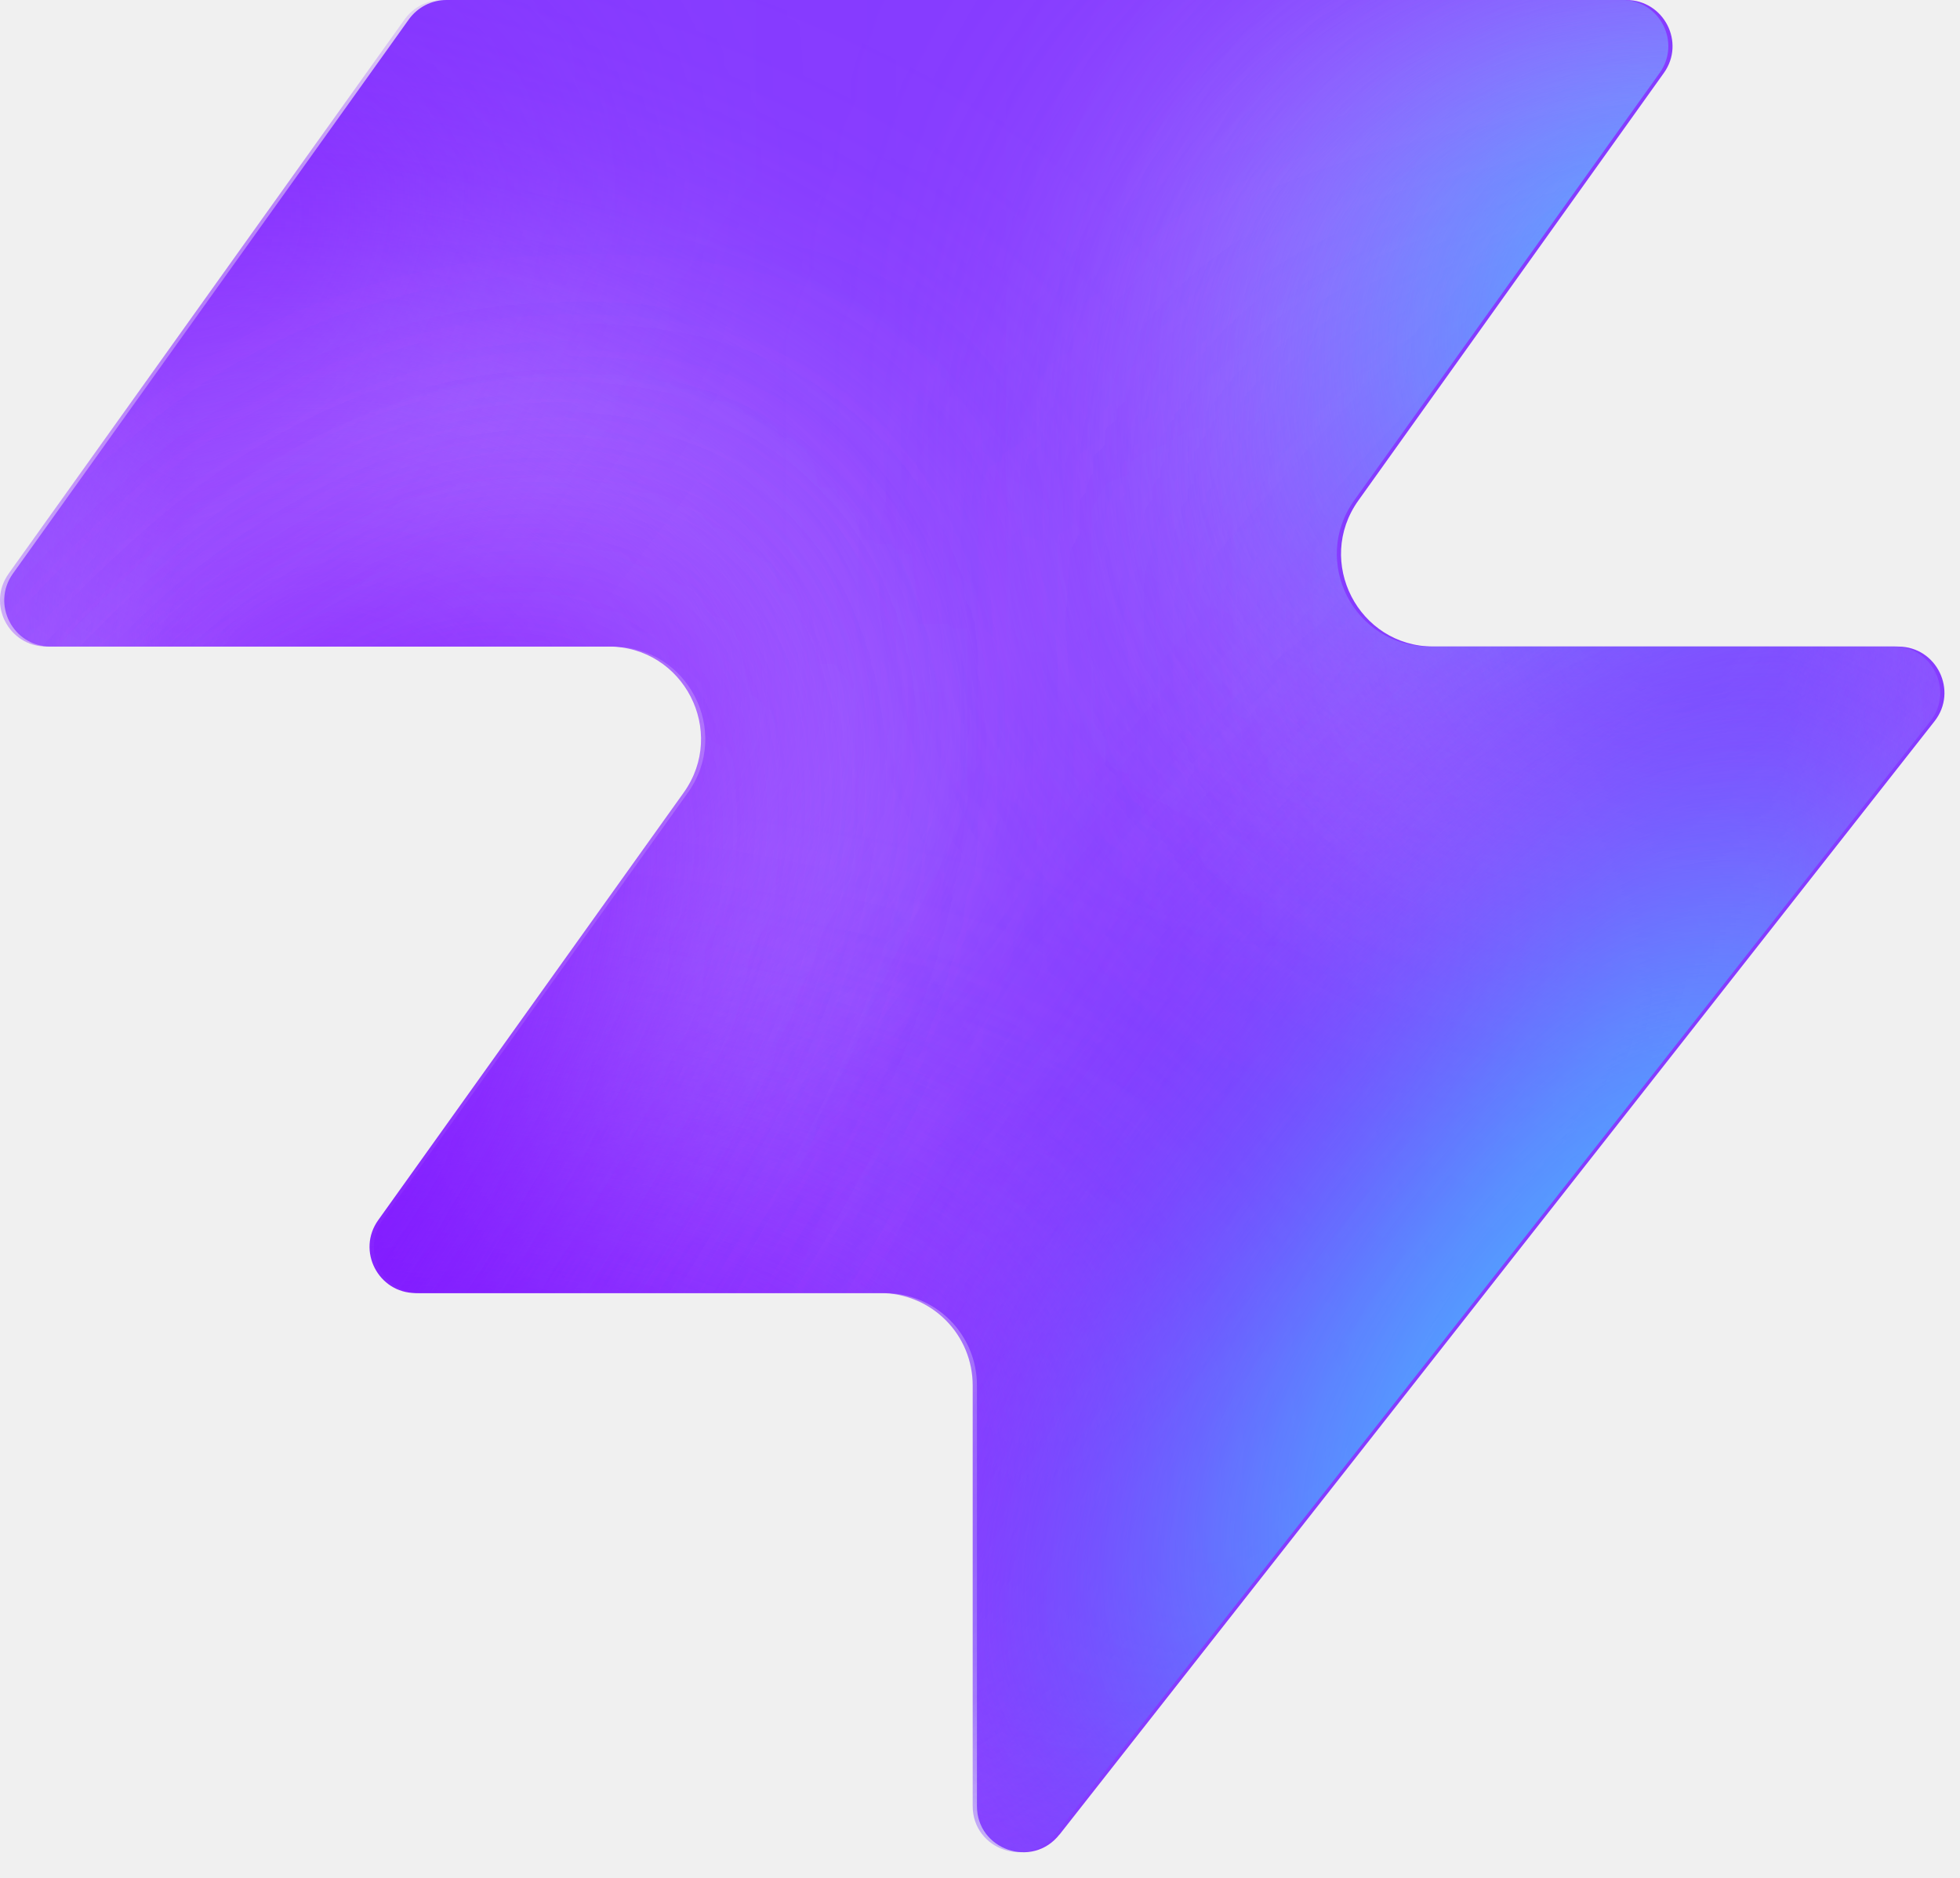
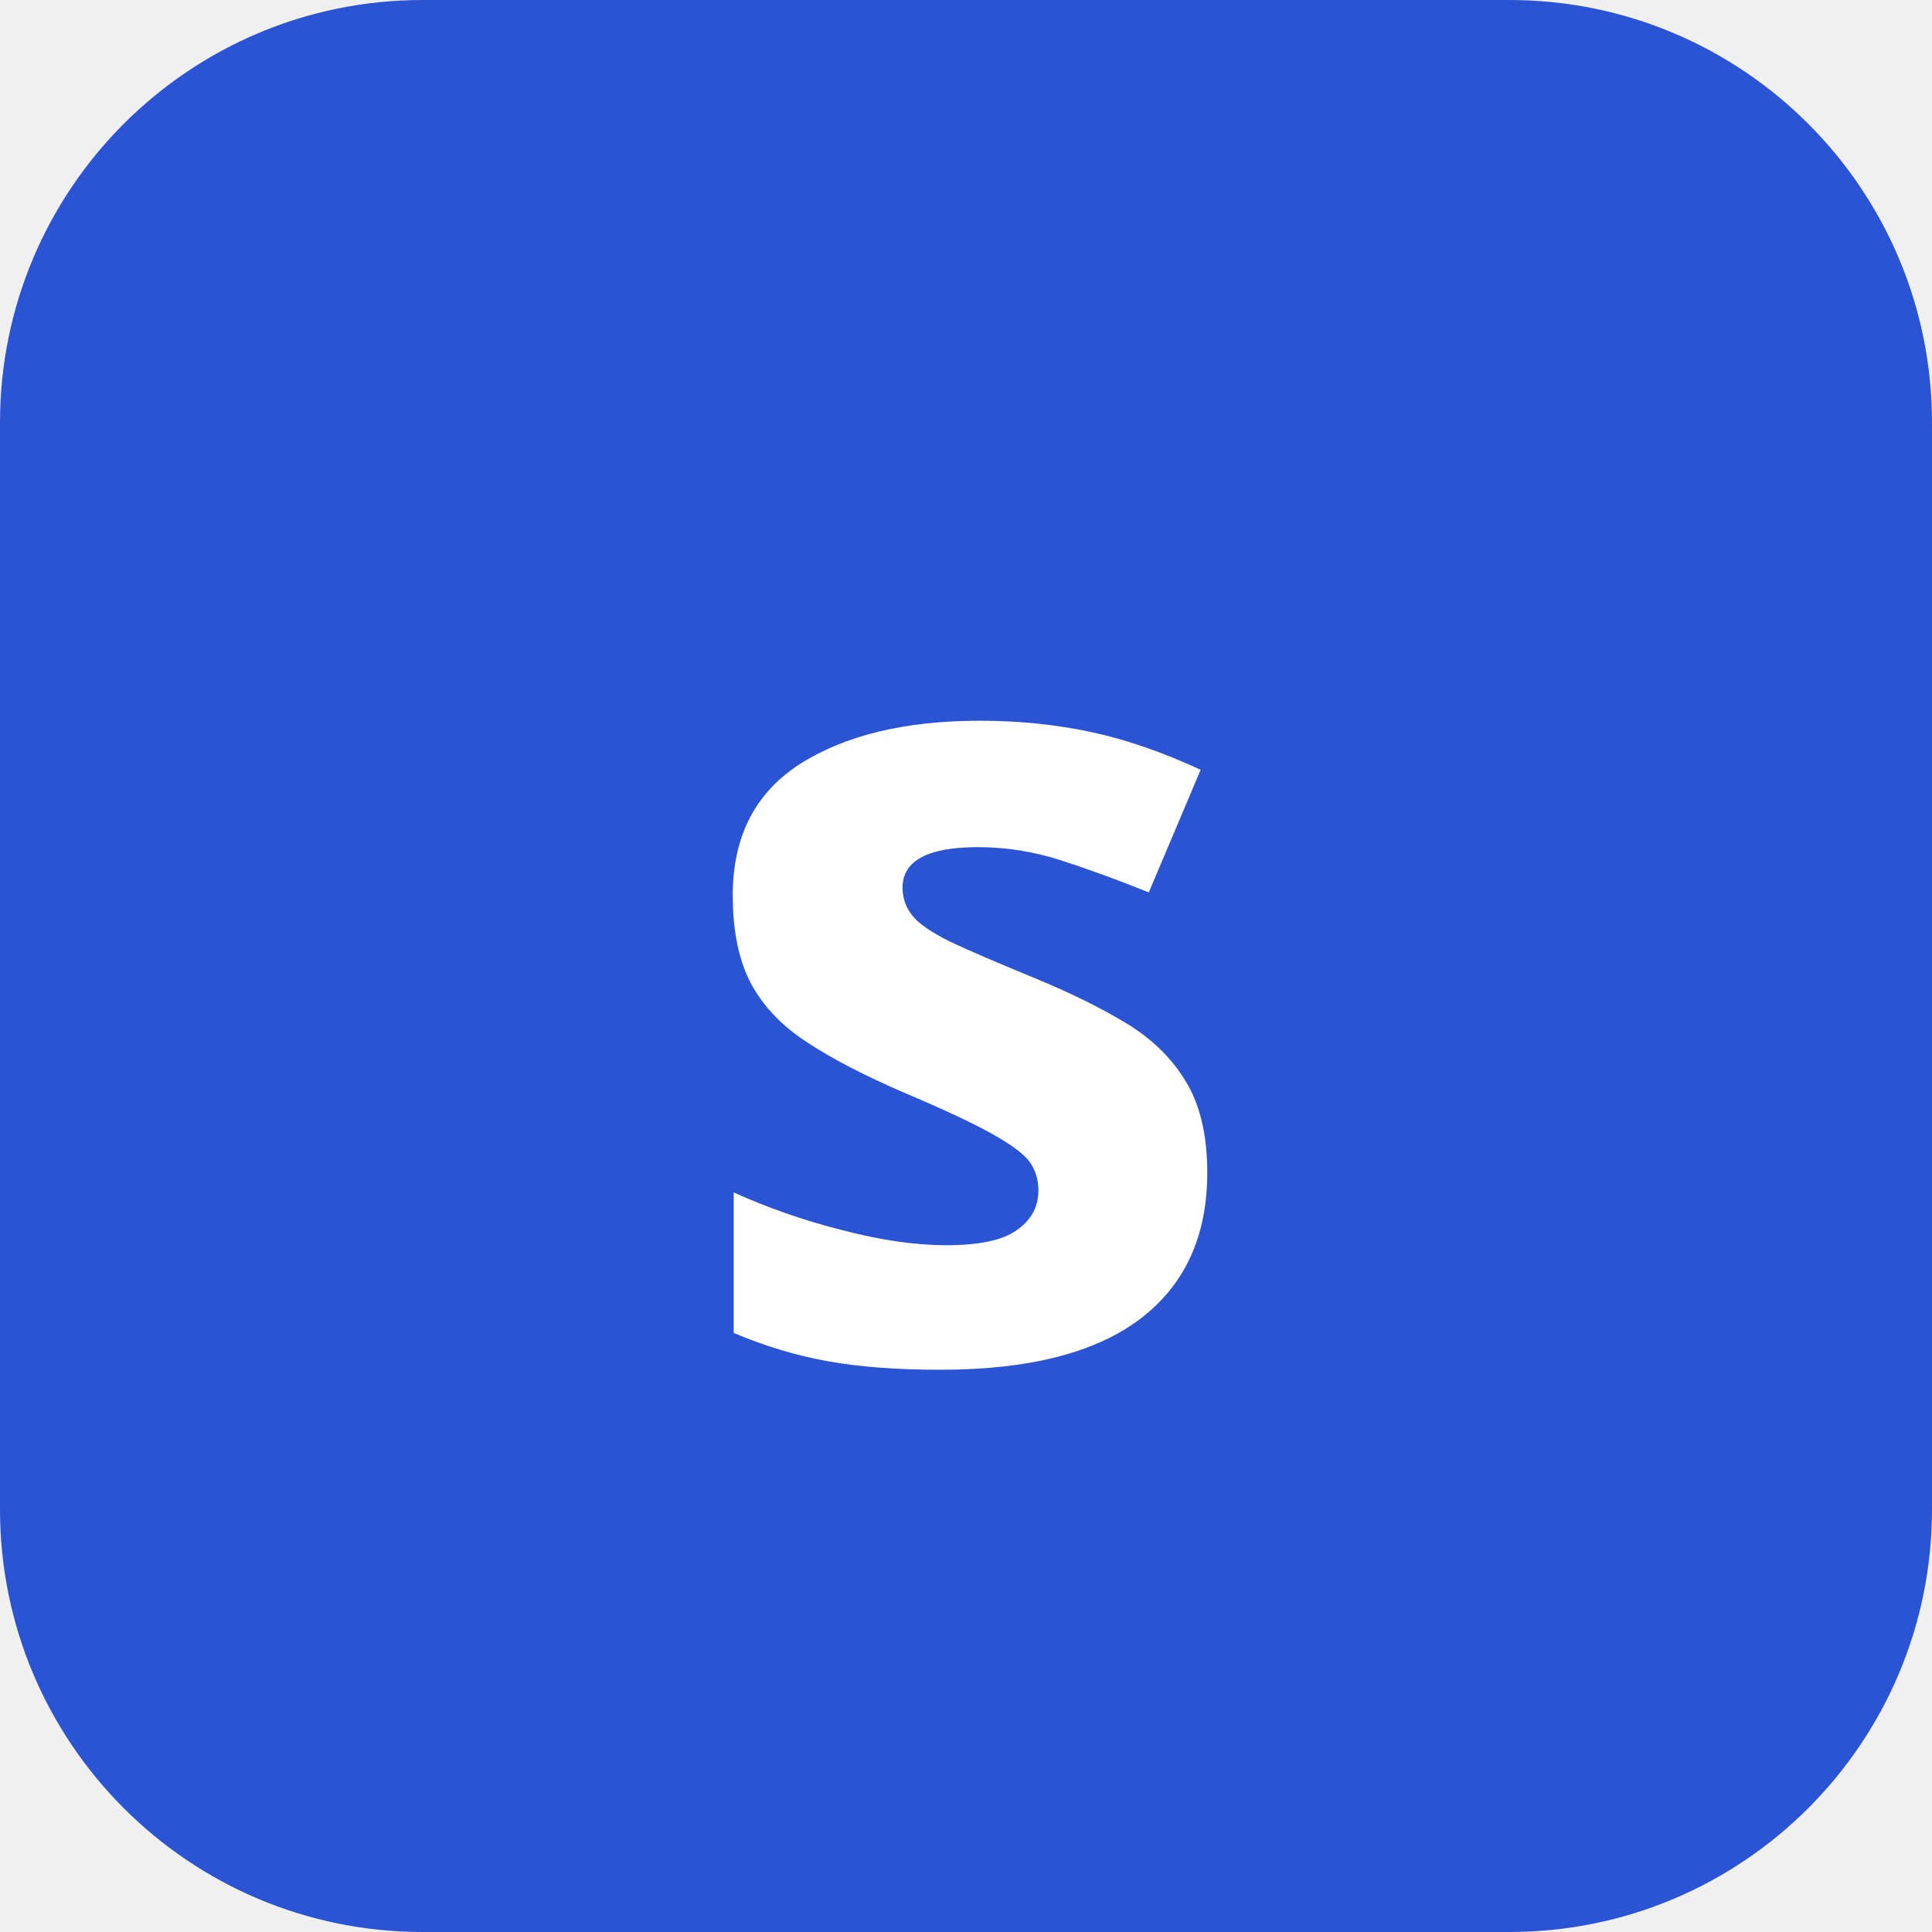
- <svg xmlns="http://www.w3.org/2000/svg" width="48" height="46" fill="none" viewBox="0 0 48 46">
-   <path fill="#863bff" d="M25.946 44.938c-.664.845-2.021.375-2.021-.698V33.937a2.26 2.26 0 0 0-2.262-2.262H10.287c-.92 0-1.456-1.04-.92-1.788l7.48-10.471c1.07-1.497 0-3.578-1.842-3.578H1.237c-.92 0-1.456-1.04-.92-1.788L10.013.474c.214-.297.556-.474.92-.474h28.894c.92 0 1.456 1.04.92 1.788l-7.48 10.471c-1.07 1.498 0 3.579 1.842 3.579h11.377c.943 0 1.473 1.088.89 1.83L25.947 44.94z" style="fill:#863bff;fill:color(display-p3 .525 .23 1);fill-opacity:1" />
-   <mask id="a" width="48" height="46" x="0" y="0" maskUnits="userSpaceOnUse" style="mask-type:alpha">
-     <path fill="#000" d="M25.842 44.938c-.664.844-2.021.375-2.021-.698V33.937a2.26 2.26 0 0 0-2.262-2.262H10.183c-.92 0-1.456-1.04-.92-1.788l7.48-10.471c1.07-1.498 0-3.579-1.842-3.579H1.133c-.92 0-1.456-1.04-.92-1.787L9.91.473c.214-.297.556-.474.92-.474h28.894c.92 0 1.456 1.04.92 1.788l-7.48 10.471c-1.07 1.498 0 3.578 1.842 3.578h11.377c.943 0 1.473 1.088.89 1.832L25.843 44.94z" style="fill:#000;fill-opacity:1" />
-   </mask>
-   <g mask="url(#a)">
-     <g filter="url(#b)">
-       <ellipse cx="5.508" cy="14.704" fill="#ede6ff" rx="5.508" ry="14.704" style="fill:#ede6ff;fill:color(display-p3 .927 .903 1);fill-opacity:1" transform="matrix(.00324 1 1 -.00324 -4.47 31.516)" />
-     </g>
-     <g filter="url(#c)">
-       <ellipse cx="10.399" cy="29.851" fill="#ede6ff" rx="10.399" ry="29.851" style="fill:#ede6ff;fill:color(display-p3 .927 .903 1);fill-opacity:1" transform="matrix(.00324 1 1 -.00324 -39.328 7.883)" />
-     </g>
-     <g filter="url(#d)">
-       <ellipse cx="5.508" cy="30.487" fill="#7e14ff" rx="5.508" ry="30.487" style="fill:#7e14ff;fill:color(display-p3 .492 .077 1);fill-opacity:1" transform="rotate(89.814 -25.913 -14.639)scale(1 -1)" />
-     </g>
-     <g filter="url(#e)">
-       <ellipse cx="5.508" cy="30.599" fill="#7e14ff" rx="5.508" ry="30.599" style="fill:#7e14ff;fill:color(display-p3 .492 .077 1);fill-opacity:1" transform="rotate(89.814 -32.644 -3.334)scale(1 -1)" />
-     </g>
-     <g filter="url(#f)">
-       <ellipse cx="5.508" cy="30.599" fill="#7e14ff" rx="5.508" ry="30.599" style="fill:#7e14ff;fill:color(display-p3 .492 .077 1);fill-opacity:1" transform="matrix(.00324 1 1 -.00324 -34.34 30.47)" />
-     </g>
-     <g filter="url(#g)">
-       <ellipse cx="14.072" cy="22.078" fill="#ede6ff" rx="14.072" ry="22.078" style="fill:#ede6ff;fill:color(display-p3 .927 .903 1);fill-opacity:1" transform="rotate(93.35 24.506 48.493)scale(-1 1)" />
-     </g>
-     <g filter="url(#h)">
-       <ellipse cx="3.47" cy="21.501" fill="#7e14ff" rx="3.47" ry="21.501" style="fill:#7e14ff;fill:color(display-p3 .492 .077 1);fill-opacity:1" transform="rotate(89.009 28.708 47.59)scale(-1 1)" />
-     </g>
-     <g filter="url(#i)">
-       <ellipse cx="3.47" cy="21.501" fill="#7e14ff" rx="3.47" ry="21.501" style="fill:#7e14ff;fill:color(display-p3 .492 .077 1);fill-opacity:1" transform="rotate(89.009 28.708 47.59)scale(-1 1)" />
-     </g>
-     <g filter="url(#j)">
-       <ellipse cx=".387" cy="8.972" fill="#7e14ff" rx="4.407" ry="29.108" style="fill:#7e14ff;fill:color(display-p3 .492 .077 1);fill-opacity:1" transform="rotate(39.51 .387 8.972)" />
-     </g>
-     <g filter="url(#k)">
-       <ellipse cx="47.523" cy="-6.092" fill="#7e14ff" rx="4.407" ry="29.108" style="fill:#7e14ff;fill:color(display-p3 .492 .077 1);fill-opacity:1" transform="rotate(37.892 47.523 -6.092)" />
-     </g>
-     <g filter="url(#l)">
-       <ellipse cx="41.412" cy="6.333" fill="#47bfff" rx="5.971" ry="9.665" style="fill:#47bfff;fill:color(display-p3 .28 .748 1);fill-opacity:1" transform="rotate(37.892 41.412 6.333)" />
-     </g>
-     <g filter="url(#m)">
-       <ellipse cx="-1.879" cy="38.332" fill="#7e14ff" rx="4.407" ry="29.108" style="fill:#7e14ff;fill:color(display-p3 .492 .077 1);fill-opacity:1" transform="rotate(37.892 -1.88 38.332)" />
-     </g>
-     <g filter="url(#n)">
-       <ellipse cx="-1.879" cy="38.332" fill="#7e14ff" rx="4.407" ry="29.108" style="fill:#7e14ff;fill:color(display-p3 .492 .077 1);fill-opacity:1" transform="rotate(37.892 -1.88 38.332)" />
-     </g>
-     <g filter="url(#o)">
-       <ellipse cx="35.651" cy="29.907" fill="#7e14ff" rx="4.407" ry="29.108" style="fill:#7e14ff;fill:color(display-p3 .492 .077 1);fill-opacity:1" transform="rotate(37.892 35.651 29.907)" />
-     </g>
-     <g filter="url(#p)">
-       <ellipse cx="38.418" cy="32.4" fill="#47bfff" rx="5.971" ry="15.297" style="fill:#47bfff;fill:color(display-p3 .28 .748 1);fill-opacity:1" transform="rotate(37.892 38.418 32.4)" />
-     </g>
-   </g>
-   <defs>
-     <filter id="b" width="60.045" height="41.654" x="-19.77" y="16.149" color-interpolation-filters="sRGB" filterUnits="userSpaceOnUse">
-       <feFlood flood-opacity="0" result="BackgroundImageFix" />
-       <feBlend in="SourceGraphic" in2="BackgroundImageFix" result="shape" />
-       <feGaussianBlur result="effect1_foregroundBlur_2002_17158" stdDeviation="7.659" />
-     </filter>
-     <filter id="c" width="90.34" height="51.437" x="-54.613" y="-7.533" color-interpolation-filters="sRGB" filterUnits="userSpaceOnUse">
-       <feFlood flood-opacity="0" result="BackgroundImageFix" />
-       <feBlend in="SourceGraphic" in2="BackgroundImageFix" result="shape" />
-       <feGaussianBlur result="effect1_foregroundBlur_2002_17158" stdDeviation="7.659" />
-     </filter>
-     <filter id="d" width="79.355" height="29.4" x="-49.64" y="2.03" color-interpolation-filters="sRGB" filterUnits="userSpaceOnUse">
-       <feFlood flood-opacity="0" result="BackgroundImageFix" />
-       <feBlend in="SourceGraphic" in2="BackgroundImageFix" result="shape" />
-       <feGaussianBlur result="effect1_foregroundBlur_2002_17158" stdDeviation="4.596" />
-     </filter>
-     <filter id="e" width="79.579" height="29.4" x="-45.045" y="20.029" color-interpolation-filters="sRGB" filterUnits="userSpaceOnUse">
-       <feFlood flood-opacity="0" result="BackgroundImageFix" />
-       <feBlend in="SourceGraphic" in2="BackgroundImageFix" result="shape" />
-       <feGaussianBlur result="effect1_foregroundBlur_2002_17158" stdDeviation="4.596" />
-     </filter>
-     <filter id="f" width="79.579" height="29.4" x="-43.513" y="21.178" color-interpolation-filters="sRGB" filterUnits="userSpaceOnUse">
-       <feFlood flood-opacity="0" result="BackgroundImageFix" />
-       <feBlend in="SourceGraphic" in2="BackgroundImageFix" result="shape" />
-       <feGaussianBlur result="effect1_foregroundBlur_2002_17158" stdDeviation="4.596" />
-     </filter>
-     <filter id="g" width="74.749" height="58.852" x="15.756" y="-17.901" color-interpolation-filters="sRGB" filterUnits="userSpaceOnUse">
-       <feFlood flood-opacity="0" result="BackgroundImageFix" />
-       <feBlend in="SourceGraphic" in2="BackgroundImageFix" result="shape" />
-       <feGaussianBlur result="effect1_foregroundBlur_2002_17158" stdDeviation="7.659" />
-     </filter>
-     <filter id="h" width="61.377" height="25.362" x="23.548" y="2.284" color-interpolation-filters="sRGB" filterUnits="userSpaceOnUse">
-       <feFlood flood-opacity="0" result="BackgroundImageFix" />
-       <feBlend in="SourceGraphic" in2="BackgroundImageFix" result="shape" />
-       <feGaussianBlur result="effect1_foregroundBlur_2002_17158" stdDeviation="4.596" />
-     </filter>
-     <filter id="i" width="61.377" height="25.362" x="23.548" y="2.284" color-interpolation-filters="sRGB" filterUnits="userSpaceOnUse">
-       <feFlood flood-opacity="0" result="BackgroundImageFix" />
-       <feBlend in="SourceGraphic" in2="BackgroundImageFix" result="shape" />
-       <feGaussianBlur result="effect1_foregroundBlur_2002_17158" stdDeviation="4.596" />
-     </filter>
-     <filter id="j" width="56.045" height="63.649" x="-27.636" y="-22.853" color-interpolation-filters="sRGB" filterUnits="userSpaceOnUse">
-       <feFlood flood-opacity="0" result="BackgroundImageFix" />
-       <feBlend in="SourceGraphic" in2="BackgroundImageFix" result="shape" />
-       <feGaussianBlur result="effect1_foregroundBlur_2002_17158" stdDeviation="4.596" />
-     </filter>
-     <filter id="k" width="54.814" height="64.646" x="20.116" y="-38.415" color-interpolation-filters="sRGB" filterUnits="userSpaceOnUse">
-       <feFlood flood-opacity="0" result="BackgroundImageFix" />
-       <feBlend in="SourceGraphic" in2="BackgroundImageFix" result="shape" />
-       <feGaussianBlur result="effect1_foregroundBlur_2002_17158" stdDeviation="4.596" />
-     </filter>
-     <filter id="l" width="33.541" height="35.313" x="24.641" y="-11.323" color-interpolation-filters="sRGB" filterUnits="userSpaceOnUse">
-       <feFlood flood-opacity="0" result="BackgroundImageFix" />
-       <feBlend in="SourceGraphic" in2="BackgroundImageFix" result="shape" />
-       <feGaussianBlur result="effect1_foregroundBlur_2002_17158" stdDeviation="4.596" />
-     </filter>
-     <filter id="m" width="54.814" height="64.646" x="-29.286" y="6.009" color-interpolation-filters="sRGB" filterUnits="userSpaceOnUse">
-       <feFlood flood-opacity="0" result="BackgroundImageFix" />
-       <feBlend in="SourceGraphic" in2="BackgroundImageFix" result="shape" />
-       <feGaussianBlur result="effect1_foregroundBlur_2002_17158" stdDeviation="4.596" />
-     </filter>
-     <filter id="n" width="54.814" height="64.646" x="-29.286" y="6.009" color-interpolation-filters="sRGB" filterUnits="userSpaceOnUse">
-       <feFlood flood-opacity="0" result="BackgroundImageFix" />
-       <feBlend in="SourceGraphic" in2="BackgroundImageFix" result="shape" />
-       <feGaussianBlur result="effect1_foregroundBlur_2002_17158" stdDeviation="4.596" />
-     </filter>
-     <filter id="o" width="54.814" height="64.646" x="8.244" y="-2.416" color-interpolation-filters="sRGB" filterUnits="userSpaceOnUse">
-       <feFlood flood-opacity="0" result="BackgroundImageFix" />
-       <feBlend in="SourceGraphic" in2="BackgroundImageFix" result="shape" />
-       <feGaussianBlur result="effect1_foregroundBlur_2002_17158" stdDeviation="4.596" />
-     </filter>
-     <filter id="p" width="39.409" height="43.623" x="18.713" y="10.588" color-interpolation-filters="sRGB" filterUnits="userSpaceOnUse">
-       <feFlood flood-opacity="0" result="BackgroundImageFix" />
-       <feBlend in="SourceGraphic" in2="BackgroundImageFix" result="shape" />
-       <feGaussianBlur result="effect1_foregroundBlur_2002_17158" stdDeviation="4.596" />
-     </filter>
-   </defs>
+ <svg xmlns="http://www.w3.org/2000/svg" viewBox="0 0 32 32">
+   <rect width="32" height="32" rx="7" fill="#2b54d4" />
+   <text x="16" y="22.5" text-anchor="middle" font-family="ui-sans-serif, system-ui, sans-serif" font-size="19" font-weight="600" fill="#fff">s</text>
</svg>
